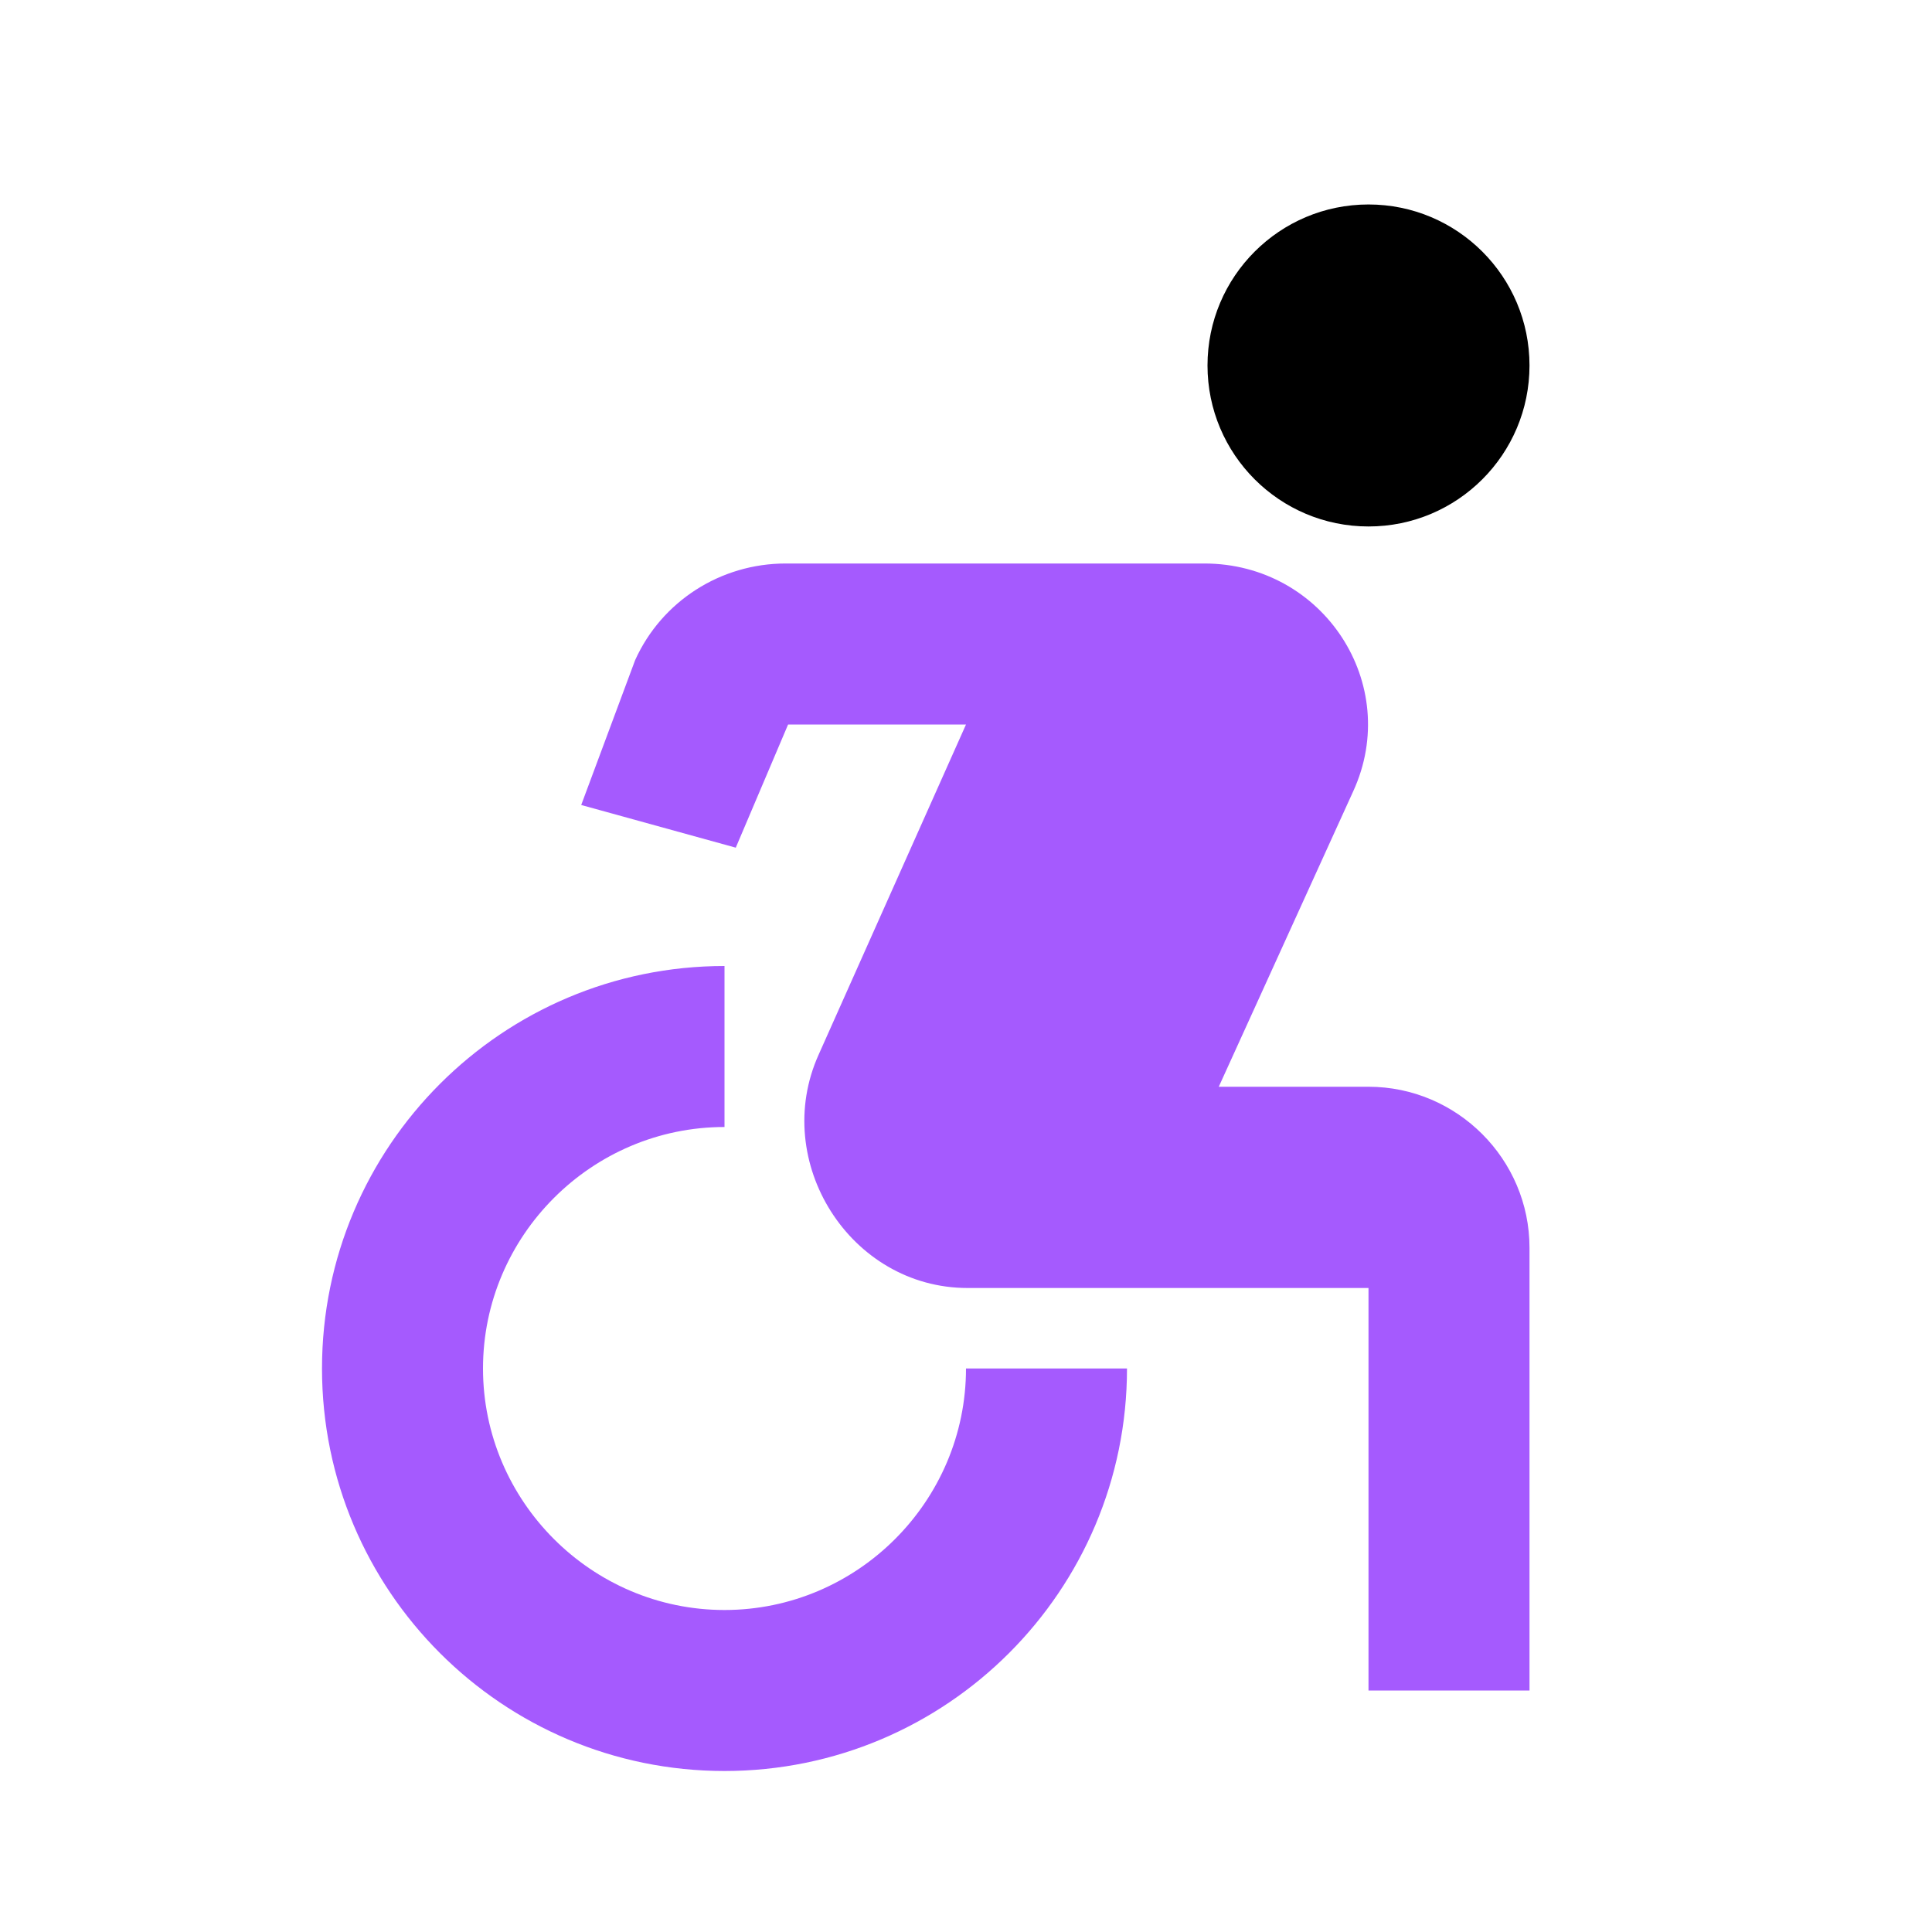
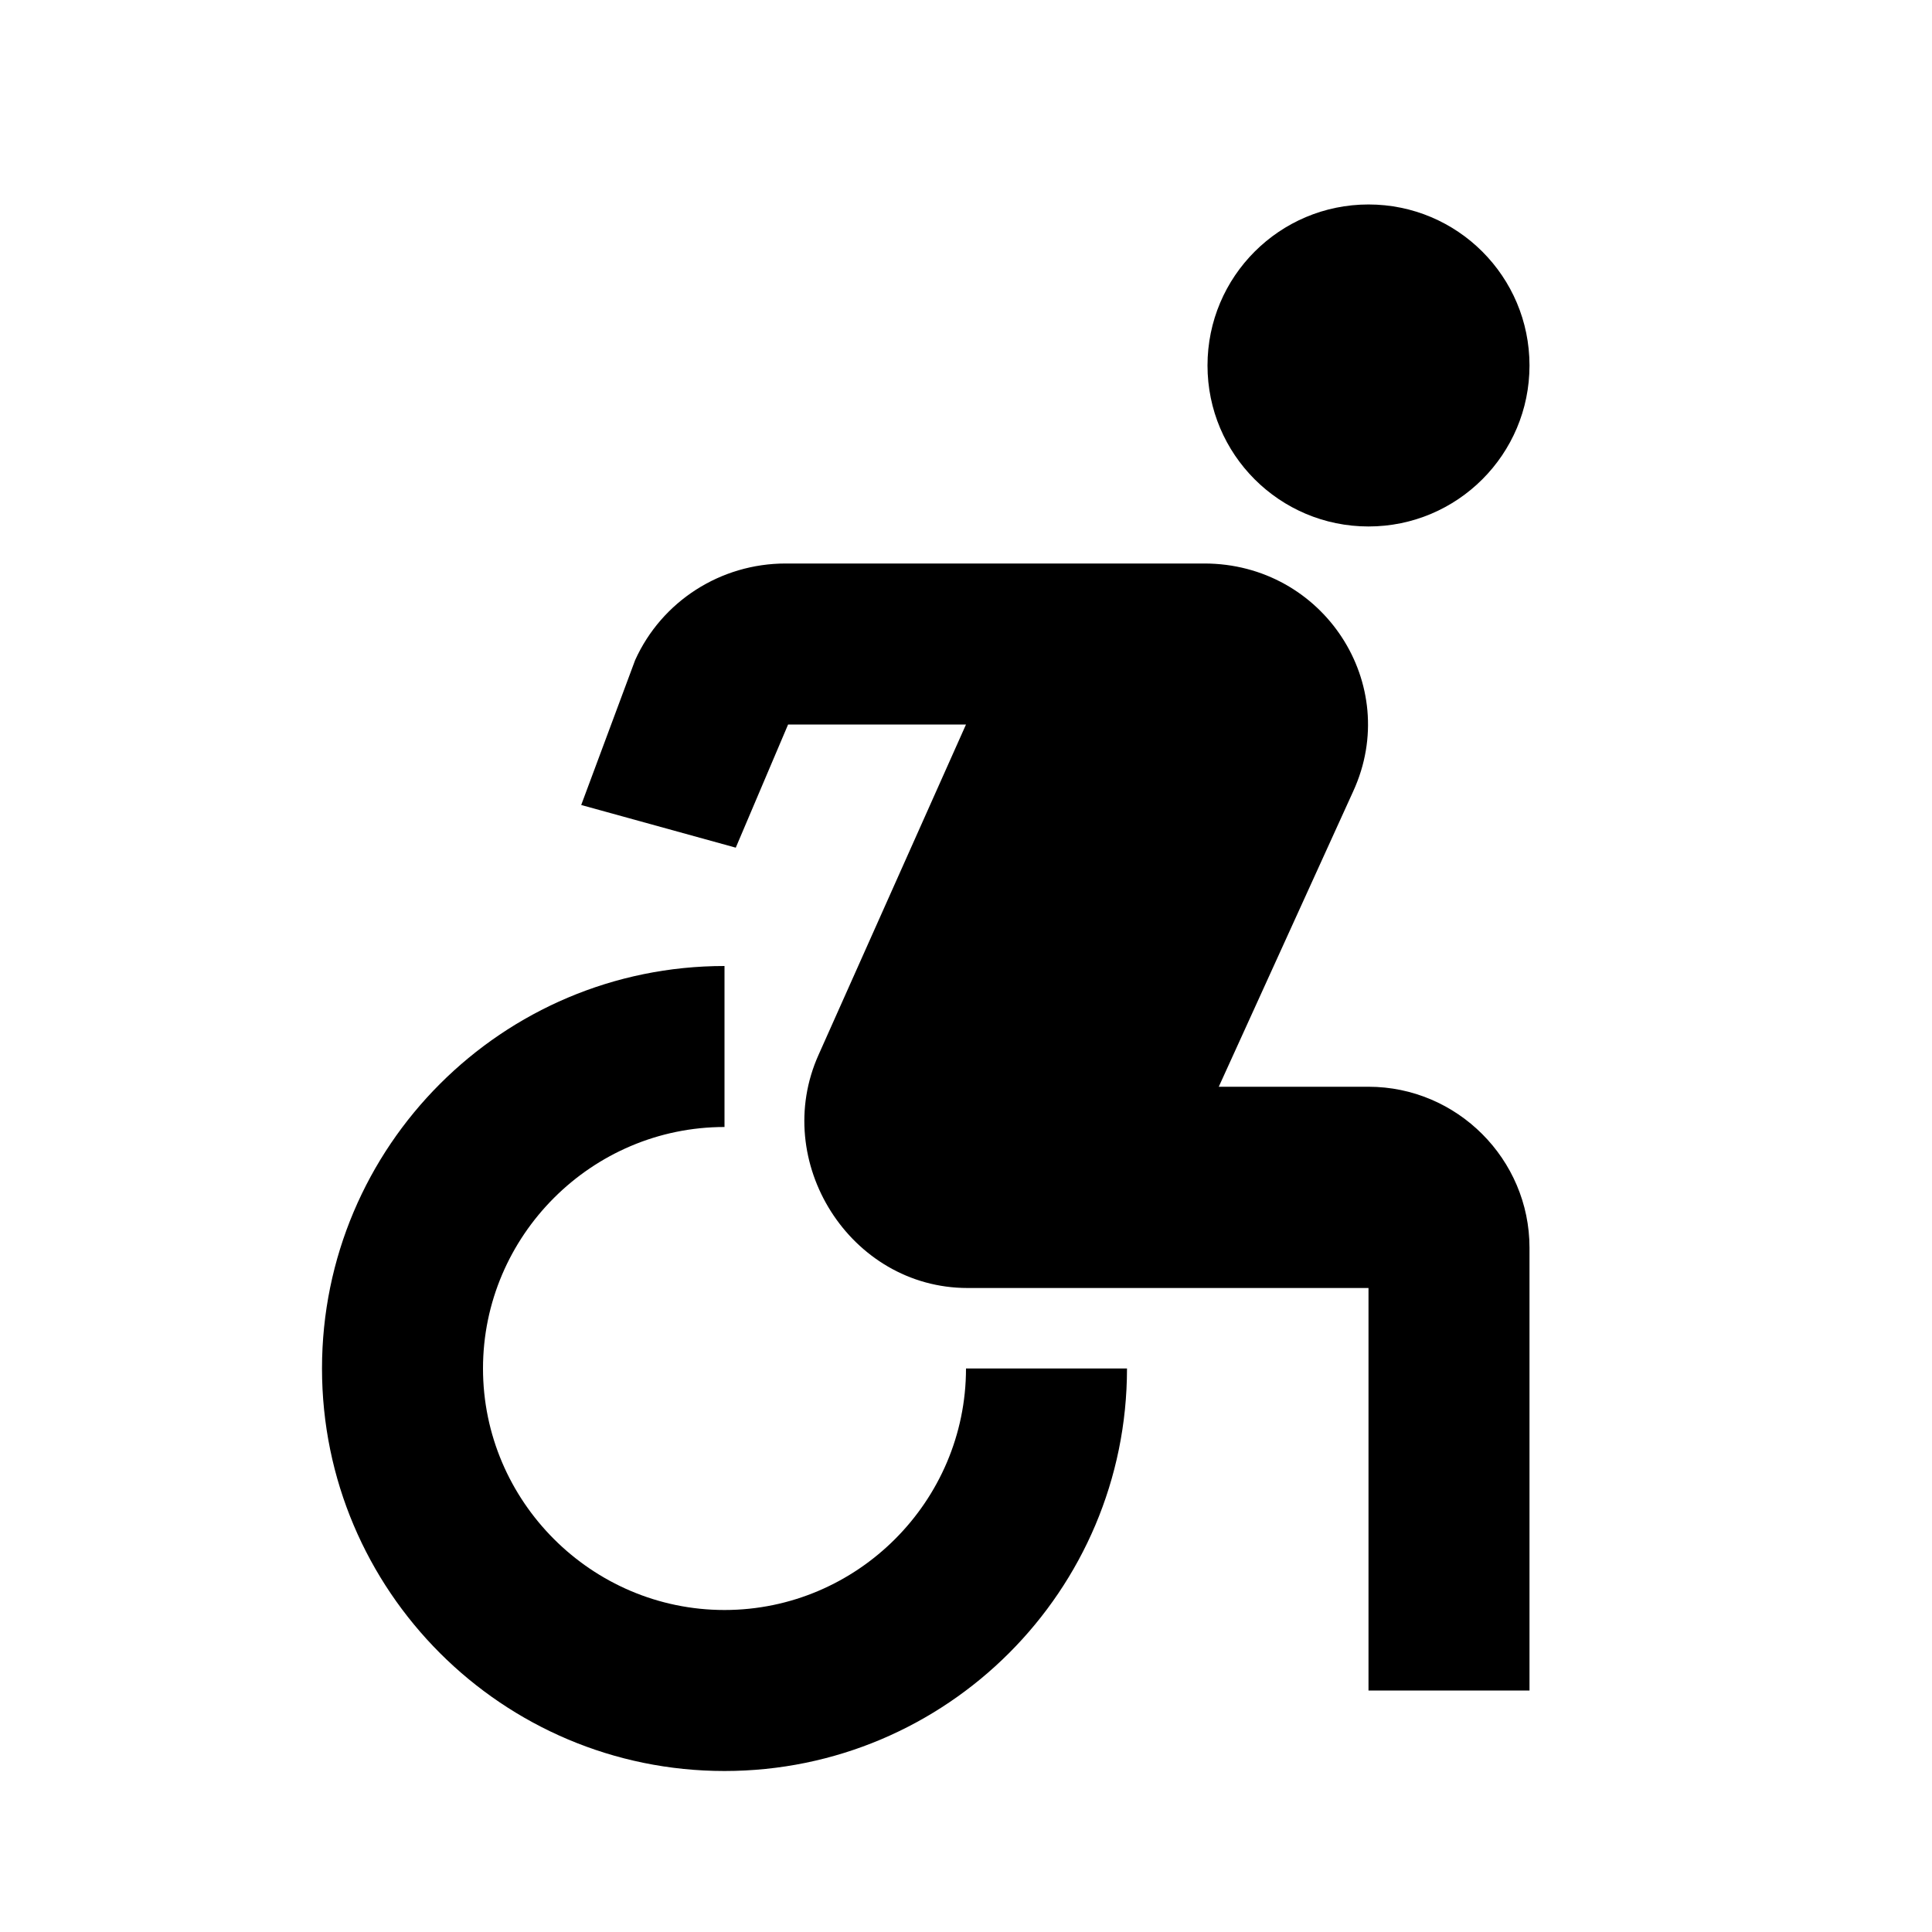
<svg xmlns="http://www.w3.org/2000/svg" height="24" viewBox="0 0 24 24" width="24">
  <circle cx="17" cy="4.54" r="2" />
-   <path fill="#a55afe" d="M14 17h-2c0 1.65-1.35 3-3 3s-3-1.35-3-3 1.35-3 3-3v-2c-2.76 0-5 2.24-5 5s2.24 5 5 5 5-2.24 5-5zm3-3.5h-1.86l1.67-3.67C17.42 8.5 16.44 7 14.96 7h-5.2c-.81 0-1.54.47-1.87 1.2L7.22 10l1.92.53L9.79 9H12l-1.83 4.1c-.6 1.33.39 2.9 1.85 2.9H17v5h2v-5.5c0-1.1-.9-2-2-2z" />
+   <path fill="currentColor" d="M14 17h-2c0 1.65-1.35 3-3 3s-3-1.35-3-3 1.35-3 3-3v-2c-2.76 0-5 2.24-5 5s2.24 5 5 5 5-2.24 5-5zm3-3.5h-1.86l1.67-3.67C17.42 8.5 16.44 7 14.96 7h-5.2c-.81 0-1.54.47-1.87 1.2L7.22 10l1.92.53L9.79 9H12l-1.83 4.1c-.6 1.33.39 2.9 1.85 2.9H17v5h2v-5.5c0-1.1-.9-2-2-2z" />
</svg>
